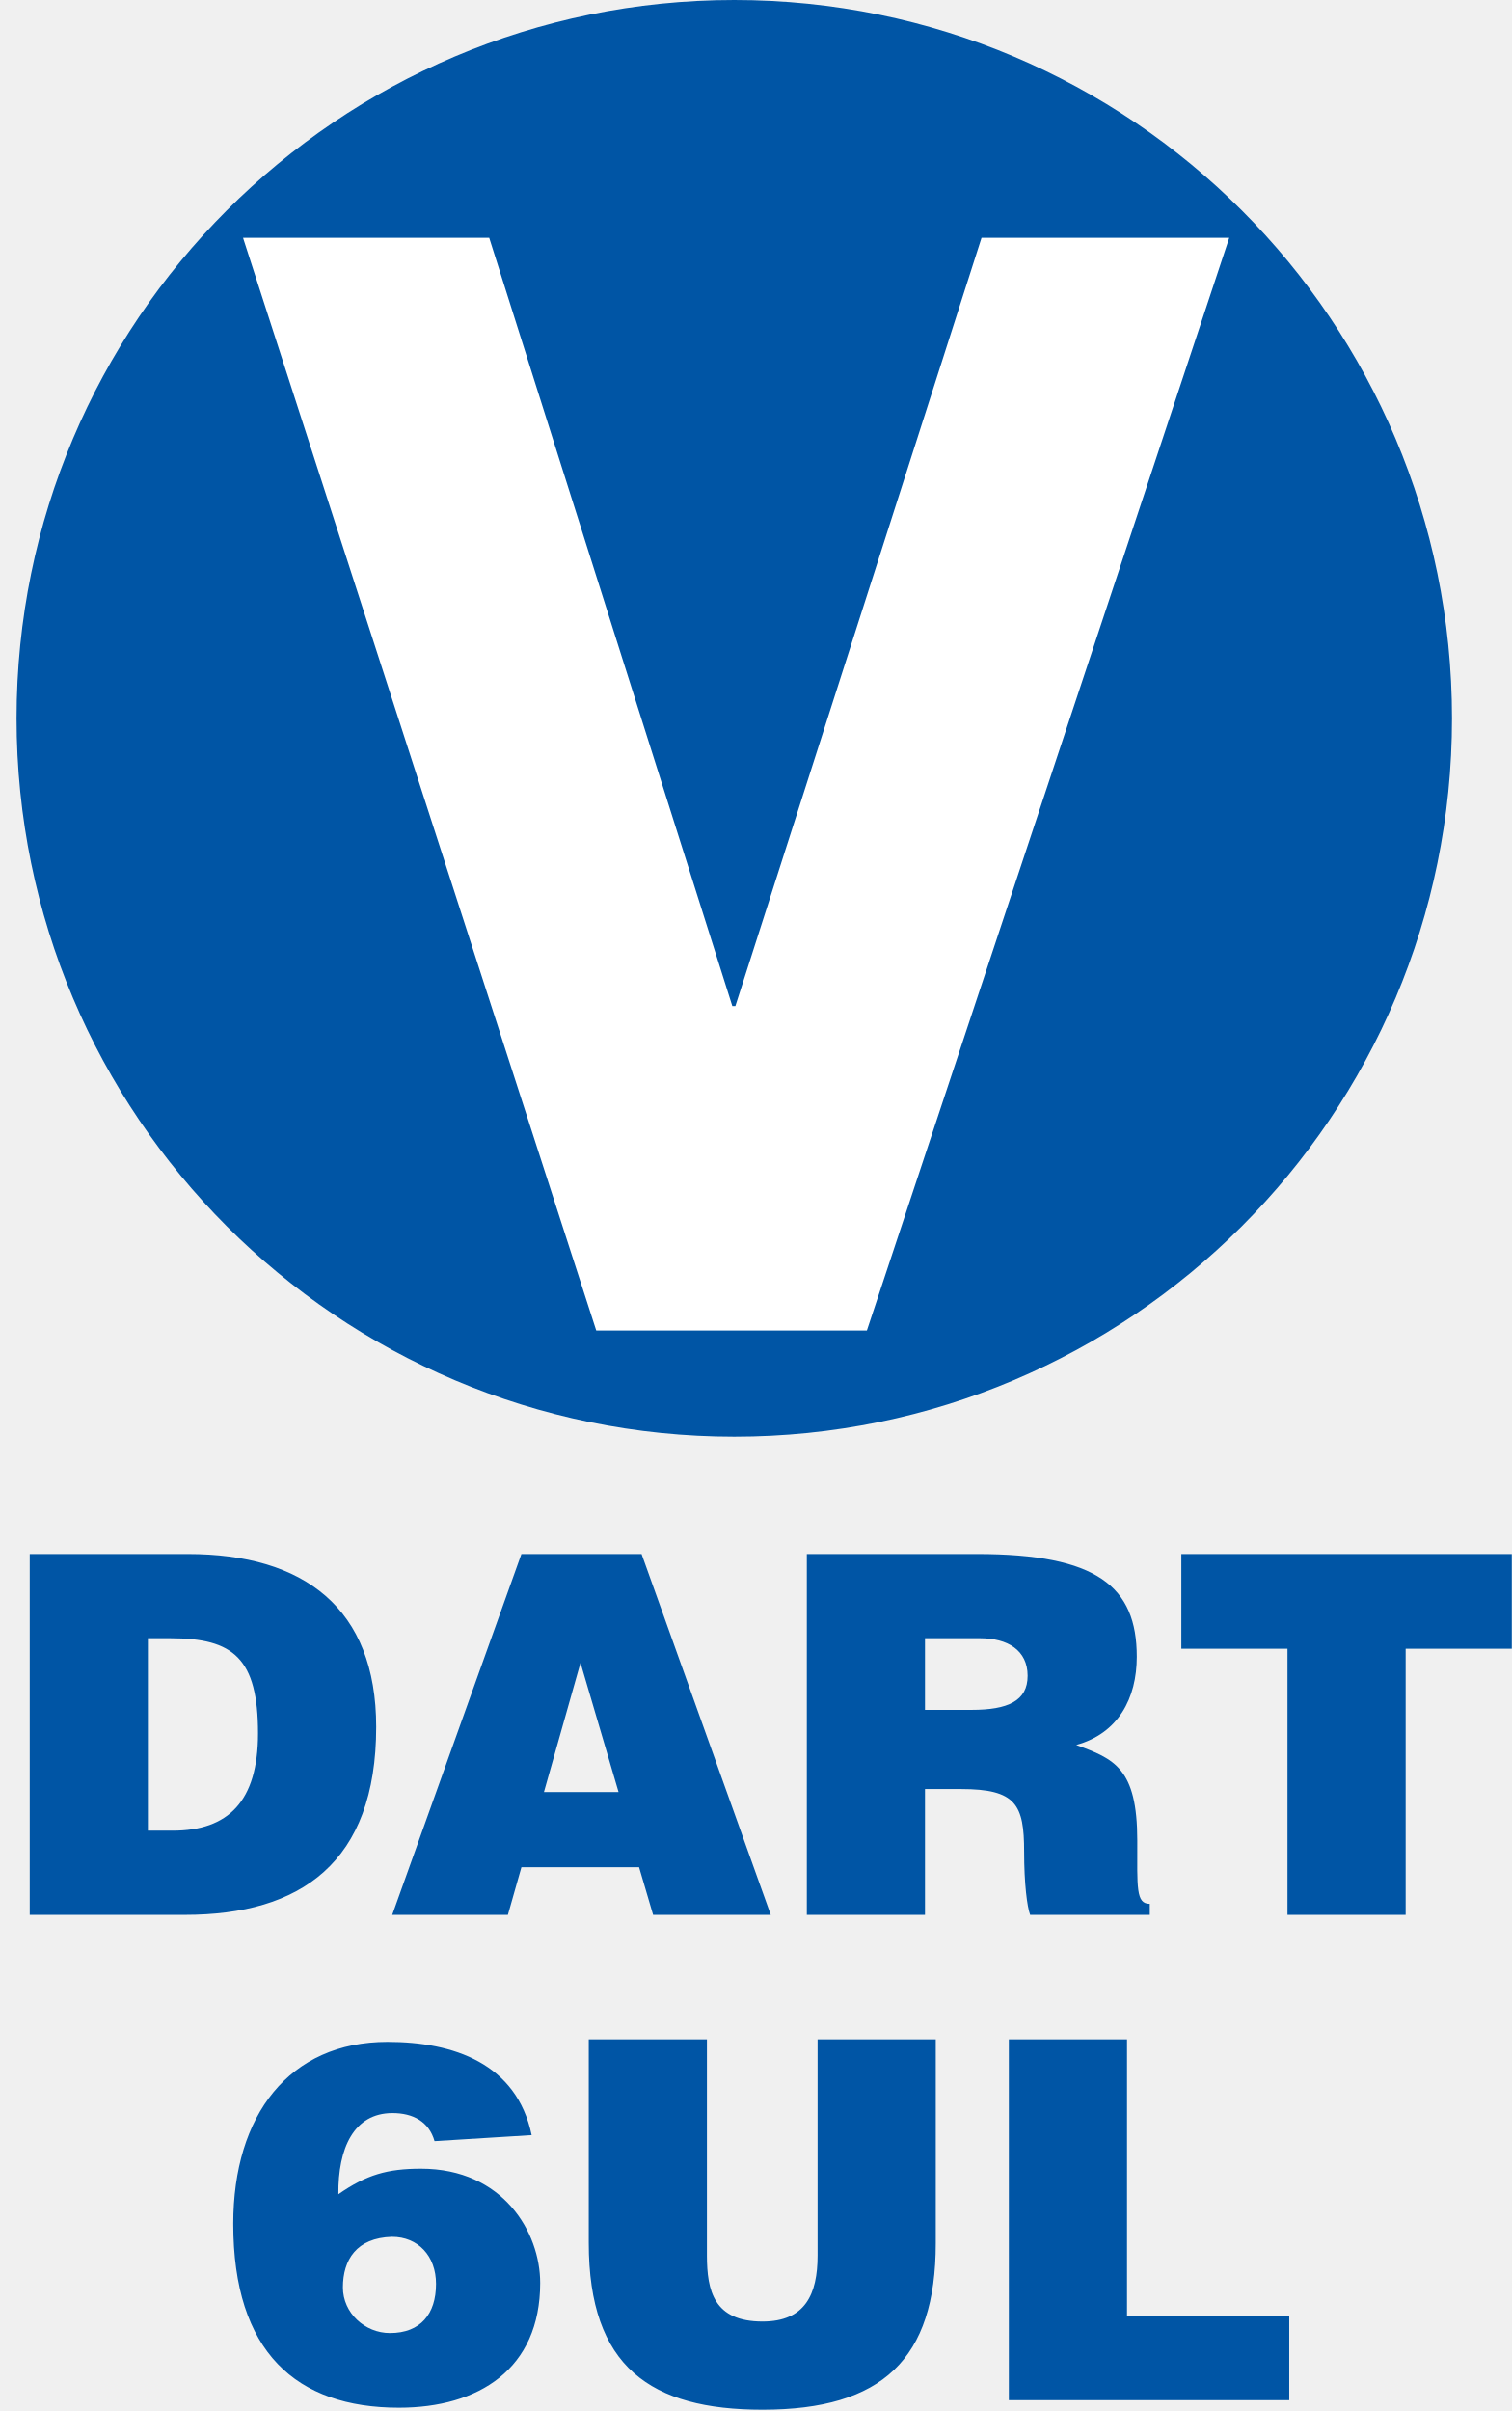
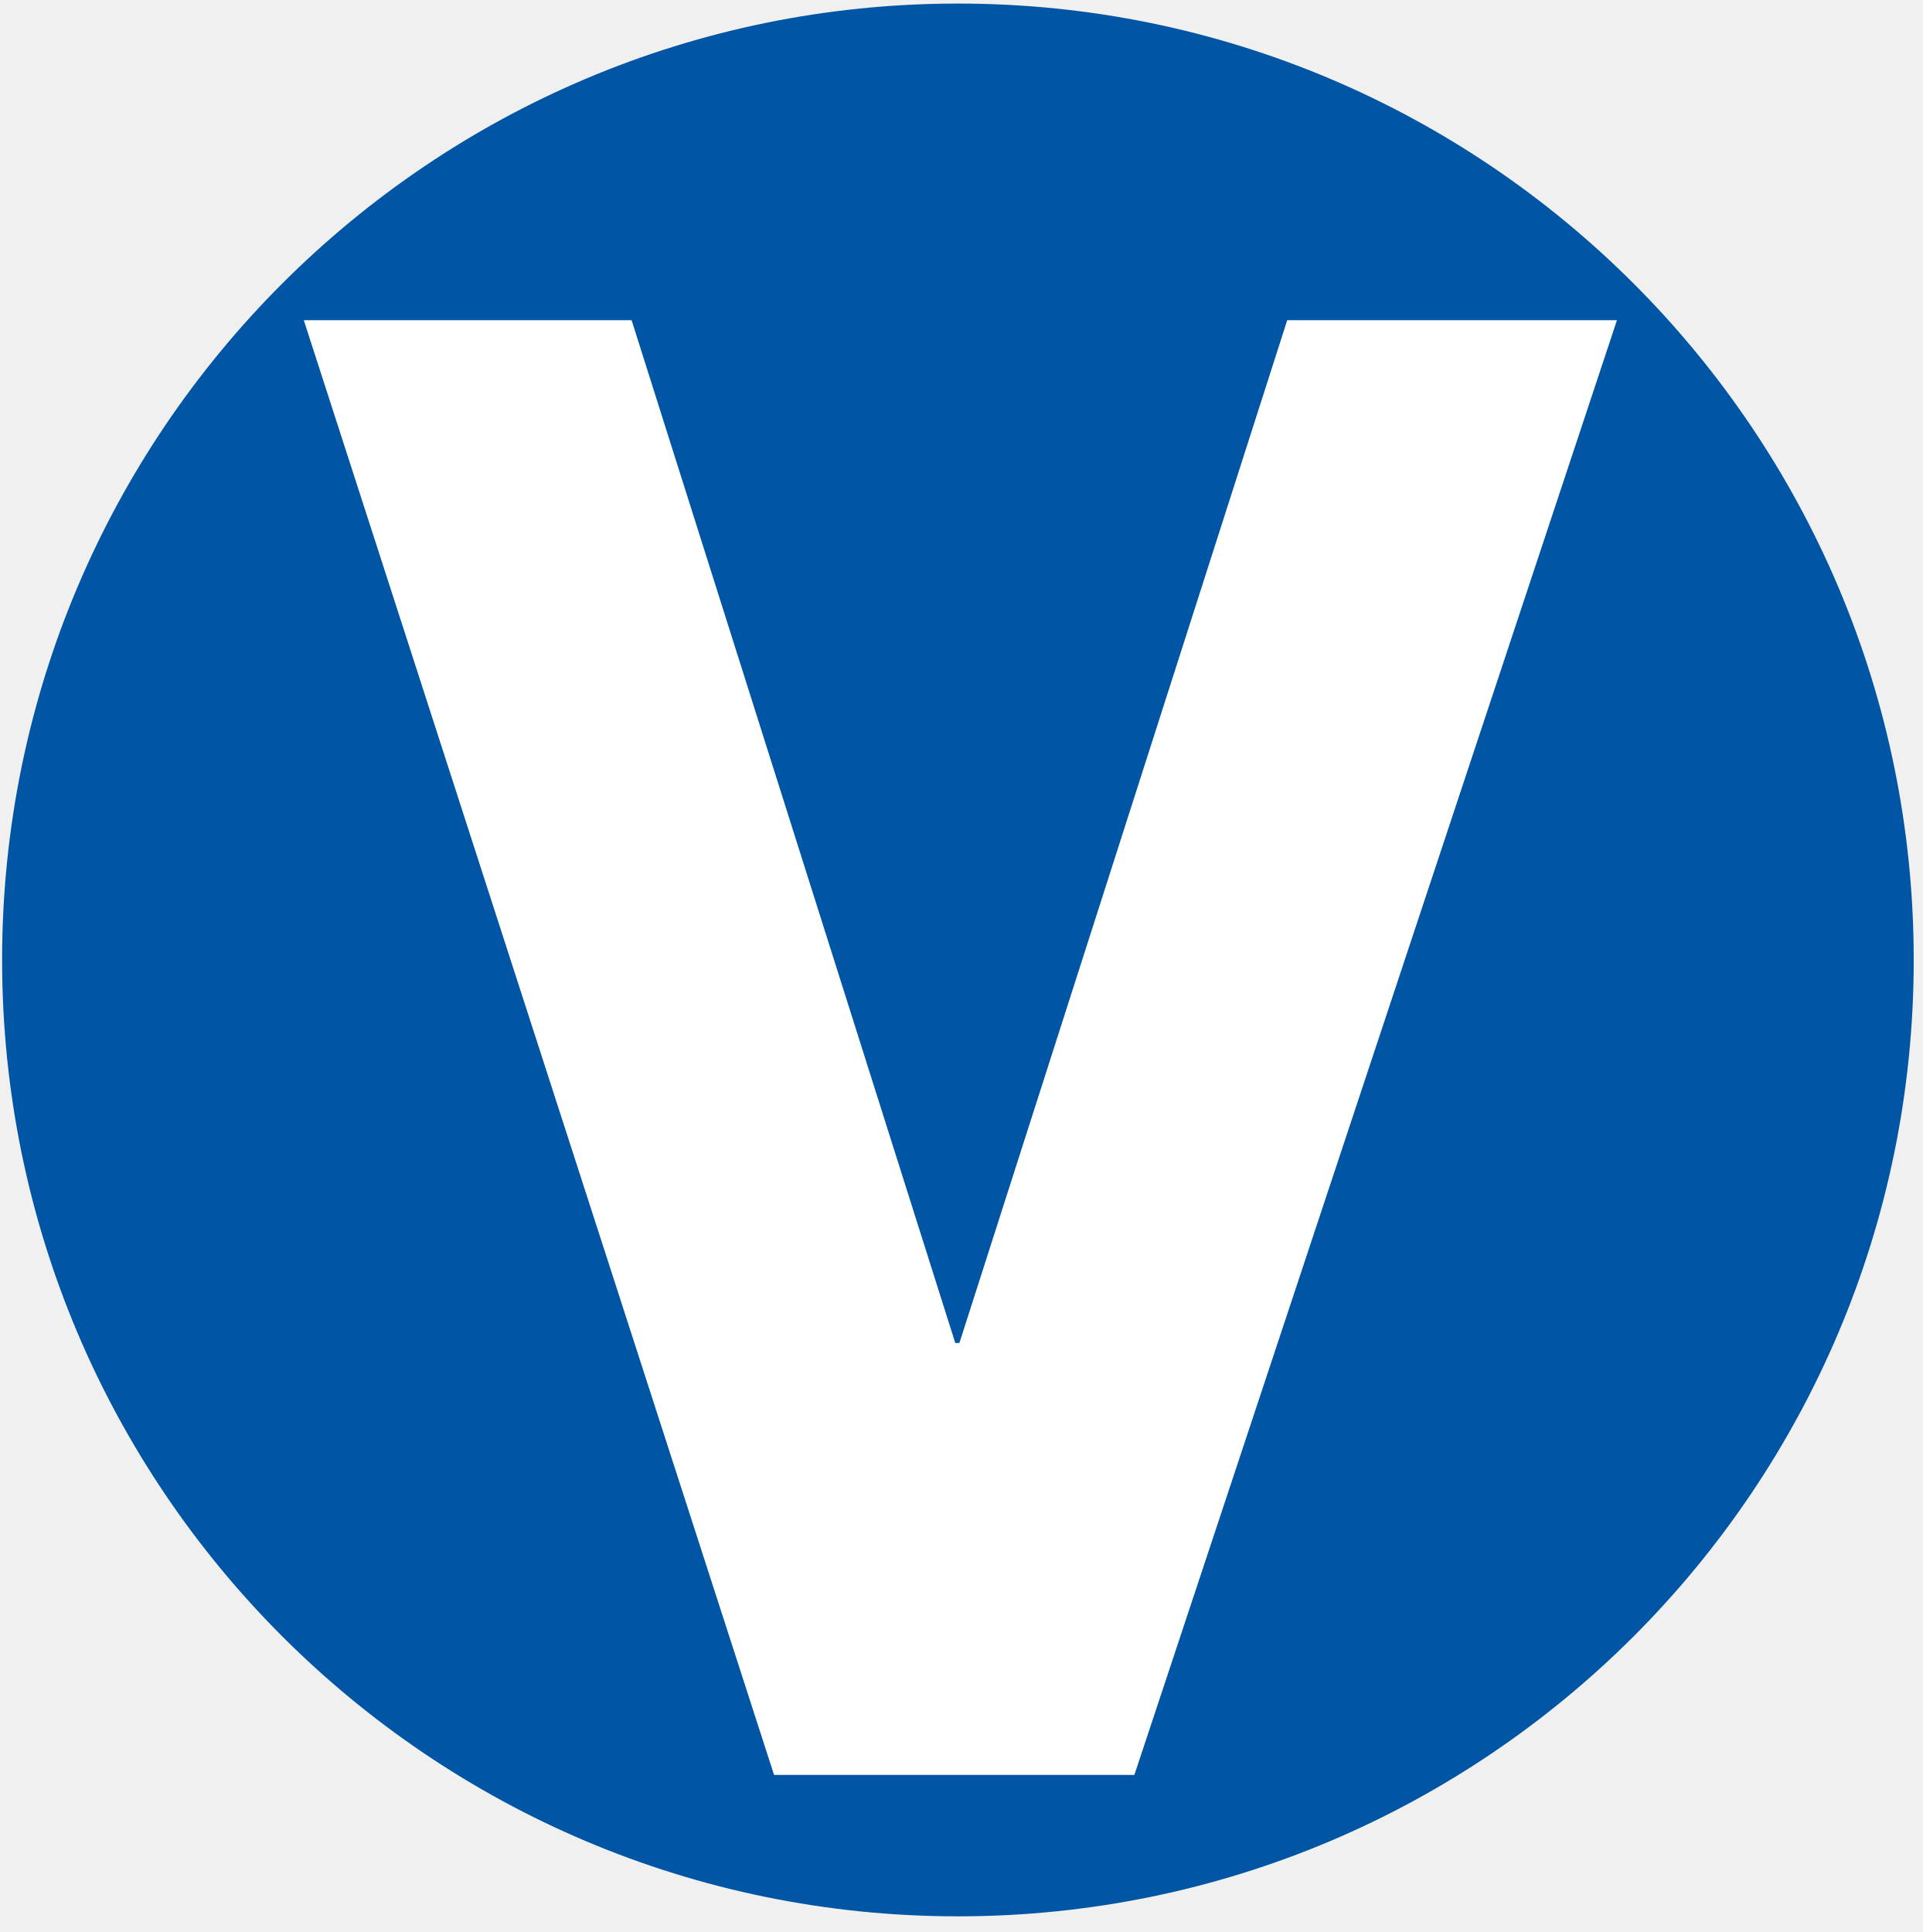
- <svg xmlns="http://www.w3.org/2000/svg" width="74px" height="118px" viewBox="0 0 74 118" version="1.1">
-   <defs />
-   <g id="Page-1" stroke="none" stroke-width="1" fill="none" fill-rule="evenodd">
-     <g id="Group-Copy">
-       <g id="variscite" transform="translate(0.810478, 0)" fill-rule="nonzero">
-         <g id="Page-1">
-           <g id="Variscite">
-             <ellipse id="Oval" fill="#FFFFFF" cx="35.482" cy="35.509" rx="34.077" ry="34.103" />
-             <path d="M35.131,70.315 C15.729,70.315 0,54.574 0,35.157 C0,15.74 15.729,0 35.131,0 C54.533,0 70.262,15.74 70.262,35.157 C70.262,54.574 54.533,70.315 35.131,70.315 Z M41.621,65.118 L59.359,11.639 L47.234,11.639 L35.184,49.239 L35.035,49.239 L23.135,11.639 L11.085,11.639 L28.374,65.118 L41.621,65.118 Z" id="variscite" fill="#0055A5" />
-           </g>
-         </g>
-       </g>
-       <path d="M7.239,80.178 L7.239,89.596 L8.464,89.596 C11.16,89.596 12.63,88.173 12.63,84.838 C12.63,81.159 11.43,80.178 8.341,80.178 L7.239,80.178 Z M9.052,93.717 L1.455,93.717 L1.455,76.057 L9.199,76.057 C14.885,76.057 18.414,78.706 18.414,84.519 C18.414,91.166 14.714,93.717 9.052,93.717 Z M30.277,87.707 L28.414,81.38 L26.625,87.707 L30.277,87.707 Z M24.86,93.717 L19.199,93.717 L25.522,76.057 L31.404,76.057 L37.727,93.717 L31.968,93.717 L31.282,91.387 L25.522,91.387 L24.86,93.717 Z M45.276,80.178 L45.276,83.685 L47.555,83.685 C49.344,83.685 50.3,83.244 50.3,82.017 C50.3,80.766 49.32,80.178 47.972,80.178 L45.276,80.178 Z M47.041,87.56 L45.276,87.56 L45.276,93.717 L39.492,93.717 L39.492,76.057 L47.825,76.057 C53.707,76.057 55.643,77.651 55.643,81.085 C55.643,83.121 54.736,84.838 52.678,85.402 C54.54,86.089 55.668,86.53 55.668,90.087 C55.668,92.392 55.594,93.177 56.28,93.177 L56.28,93.717 L50.423,93.717 C50.276,93.324 50.129,92.196 50.129,90.626 C50.129,88.321 49.736,87.56 47.041,87.56 Z M57.824,80.693 L63.02,80.693 L63.02,93.717 L68.804,93.717 L68.804,80.693 L74,80.693 L74,76.057 L57.824,76.057 L57.824,80.693 Z M19.187,109.476 C17.446,109.525 16.785,110.604 16.785,111.953 C16.785,113.204 17.863,114.185 19.088,114.185 C20.584,114.185 21.343,113.253 21.343,111.782 C21.343,110.408 20.461,109.476 19.187,109.476 Z M26.024,104.497 L21.27,104.792 C21,103.835 20.216,103.418 19.211,103.418 C17.324,103.418 16.54,105.135 16.564,107.391 C17.937,106.435 18.966,106.14 20.608,106.14 C24.627,106.14 26.441,109.255 26.441,111.733 C26.441,115.951 23.427,117.84 19.53,117.84 C14.505,117.84 11.417,115.117 11.417,108.838 C11.417,103.516 14.162,99.935 18.966,99.935 C22.201,99.935 25.289,100.99 26.024,104.497 Z M28.818,109.77 C28.818,115.853 31.857,117.938 37.323,117.938 C43.18,117.938 45.803,115.461 45.803,109.795 L45.803,99.813 L40.019,99.813 L40.019,110.384 C40.019,112.297 39.406,113.621 37.323,113.621 C34.946,113.621 34.602,112.125 34.602,110.384 L34.602,99.813 L28.818,99.813 L28.818,109.77 Z M63.106,117.472 L63.106,113.351 L55.165,113.351 L55.165,99.813 L49.381,99.813 L49.381,117.472 L63.106,117.472 Z" id="DART-6UL" fill="#0055A5" />
-     </g>
+ <svg xmlns="http://www.w3.org/2000/svg" width="200" height="201" fill="none">
+   <g clip-path="url(#a)">
+     <path fill="#fff" d="M100.64 197.38c53.26 0 96.44-43.21 96.44-96.52s-43.18-96.5-96.44-96.5S4.2 47.55 4.2 100.85s43.18 96.52 96.44 96.52" />
+     <path fill="#0055A5" d="M99.65 199.37c-54.91 0-99.43-44.55-99.43-99.5S44.74.37 99.65.37c54.9 0 99.42 44.55 99.42 99.5s-44.51 99.5-99.42 99.5M118 184.66l50.2-151.35H133.9L99.8 139.72h-.43L65.7 33.31H31.6l48.92 151.35z" />
  </g>
+   <defs>
+     <clipPath id="a">
+       <path fill="#fff" d="M0 .07h200v200H0z" />
+     </clipPath>
+   </defs>
</svg>
